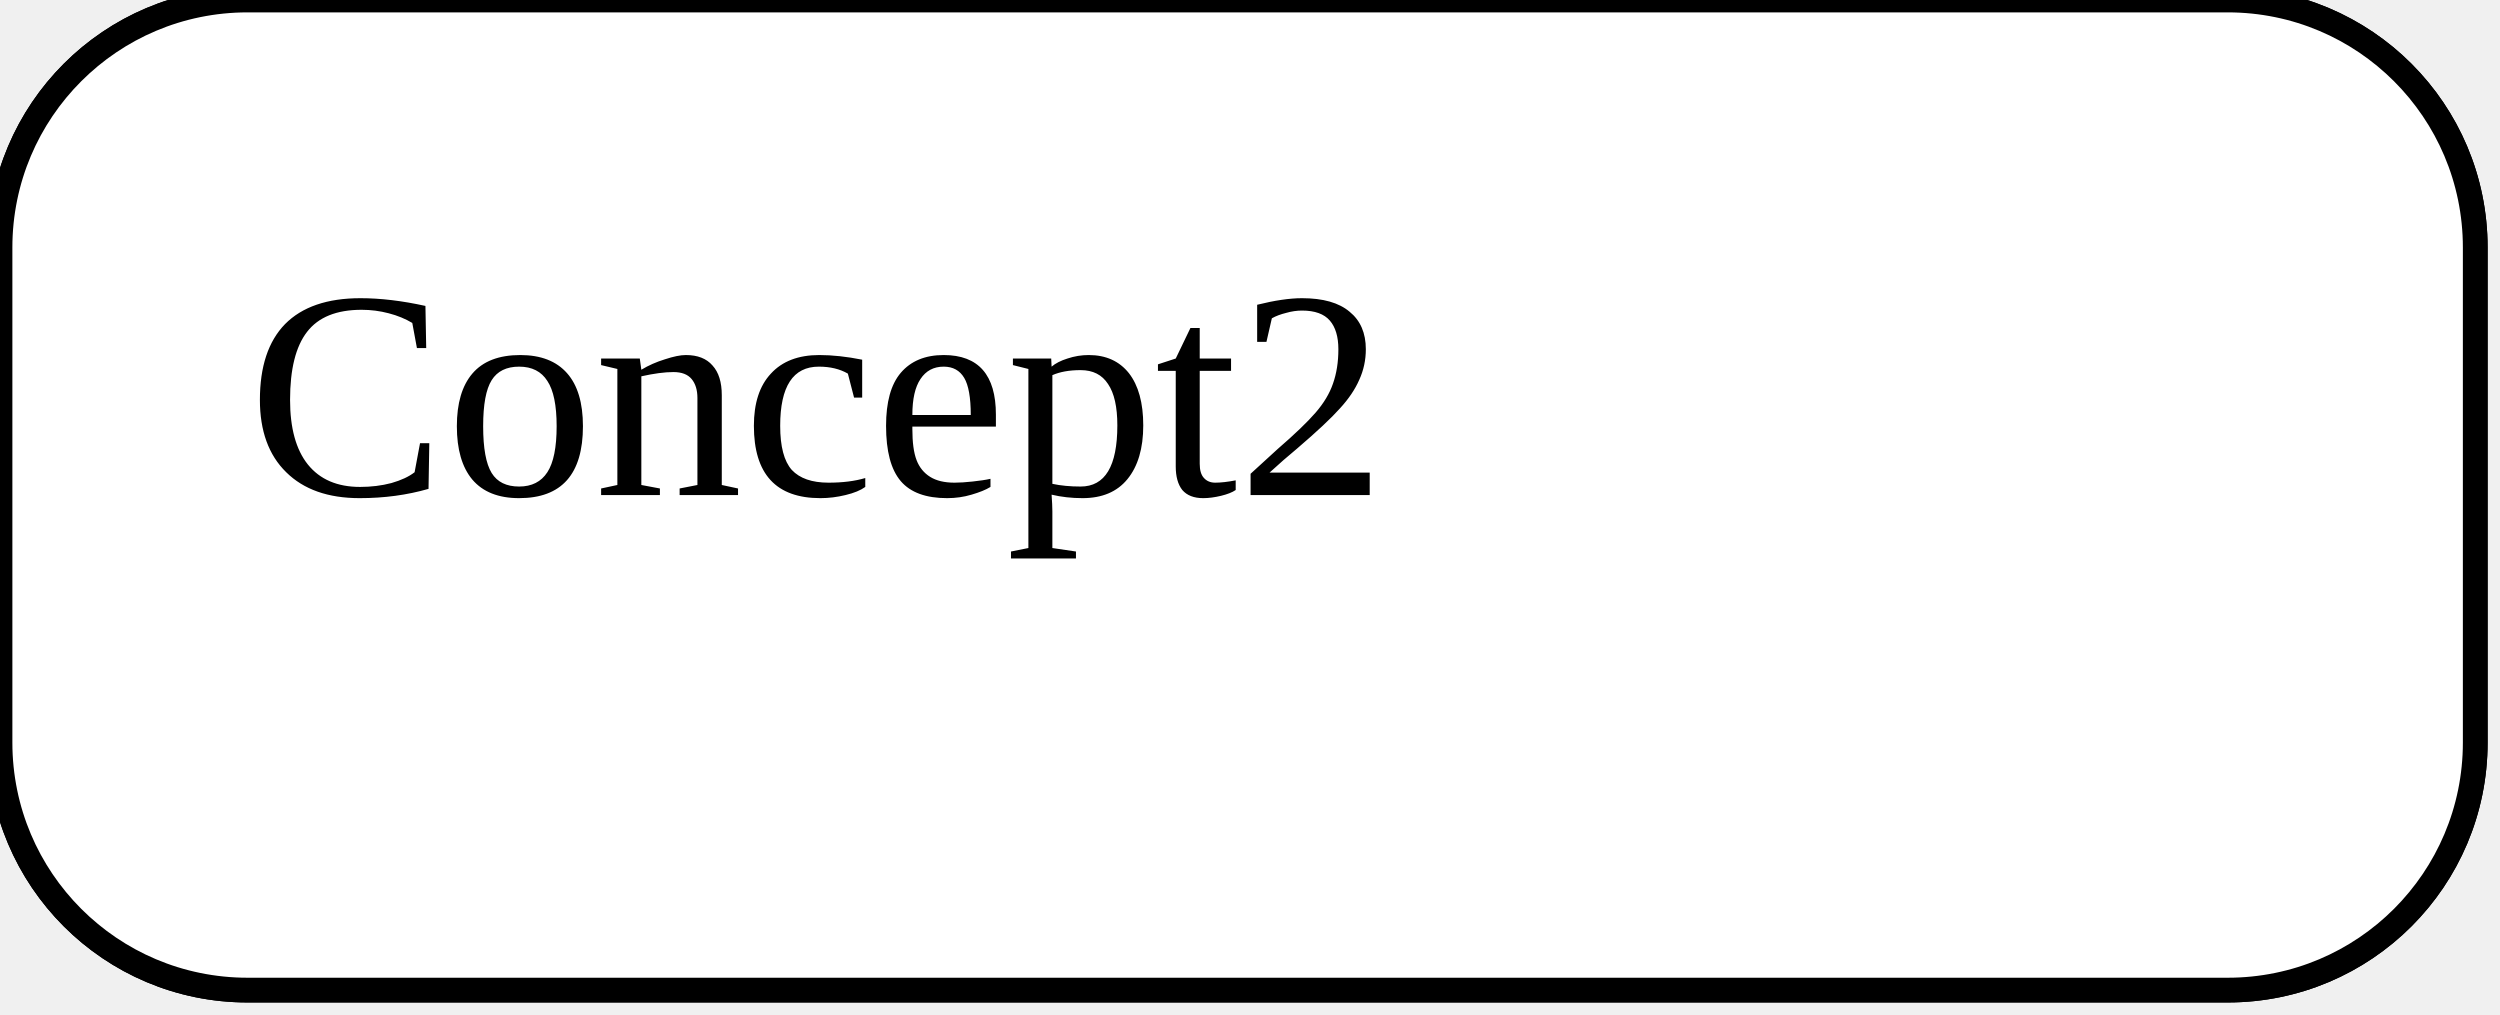
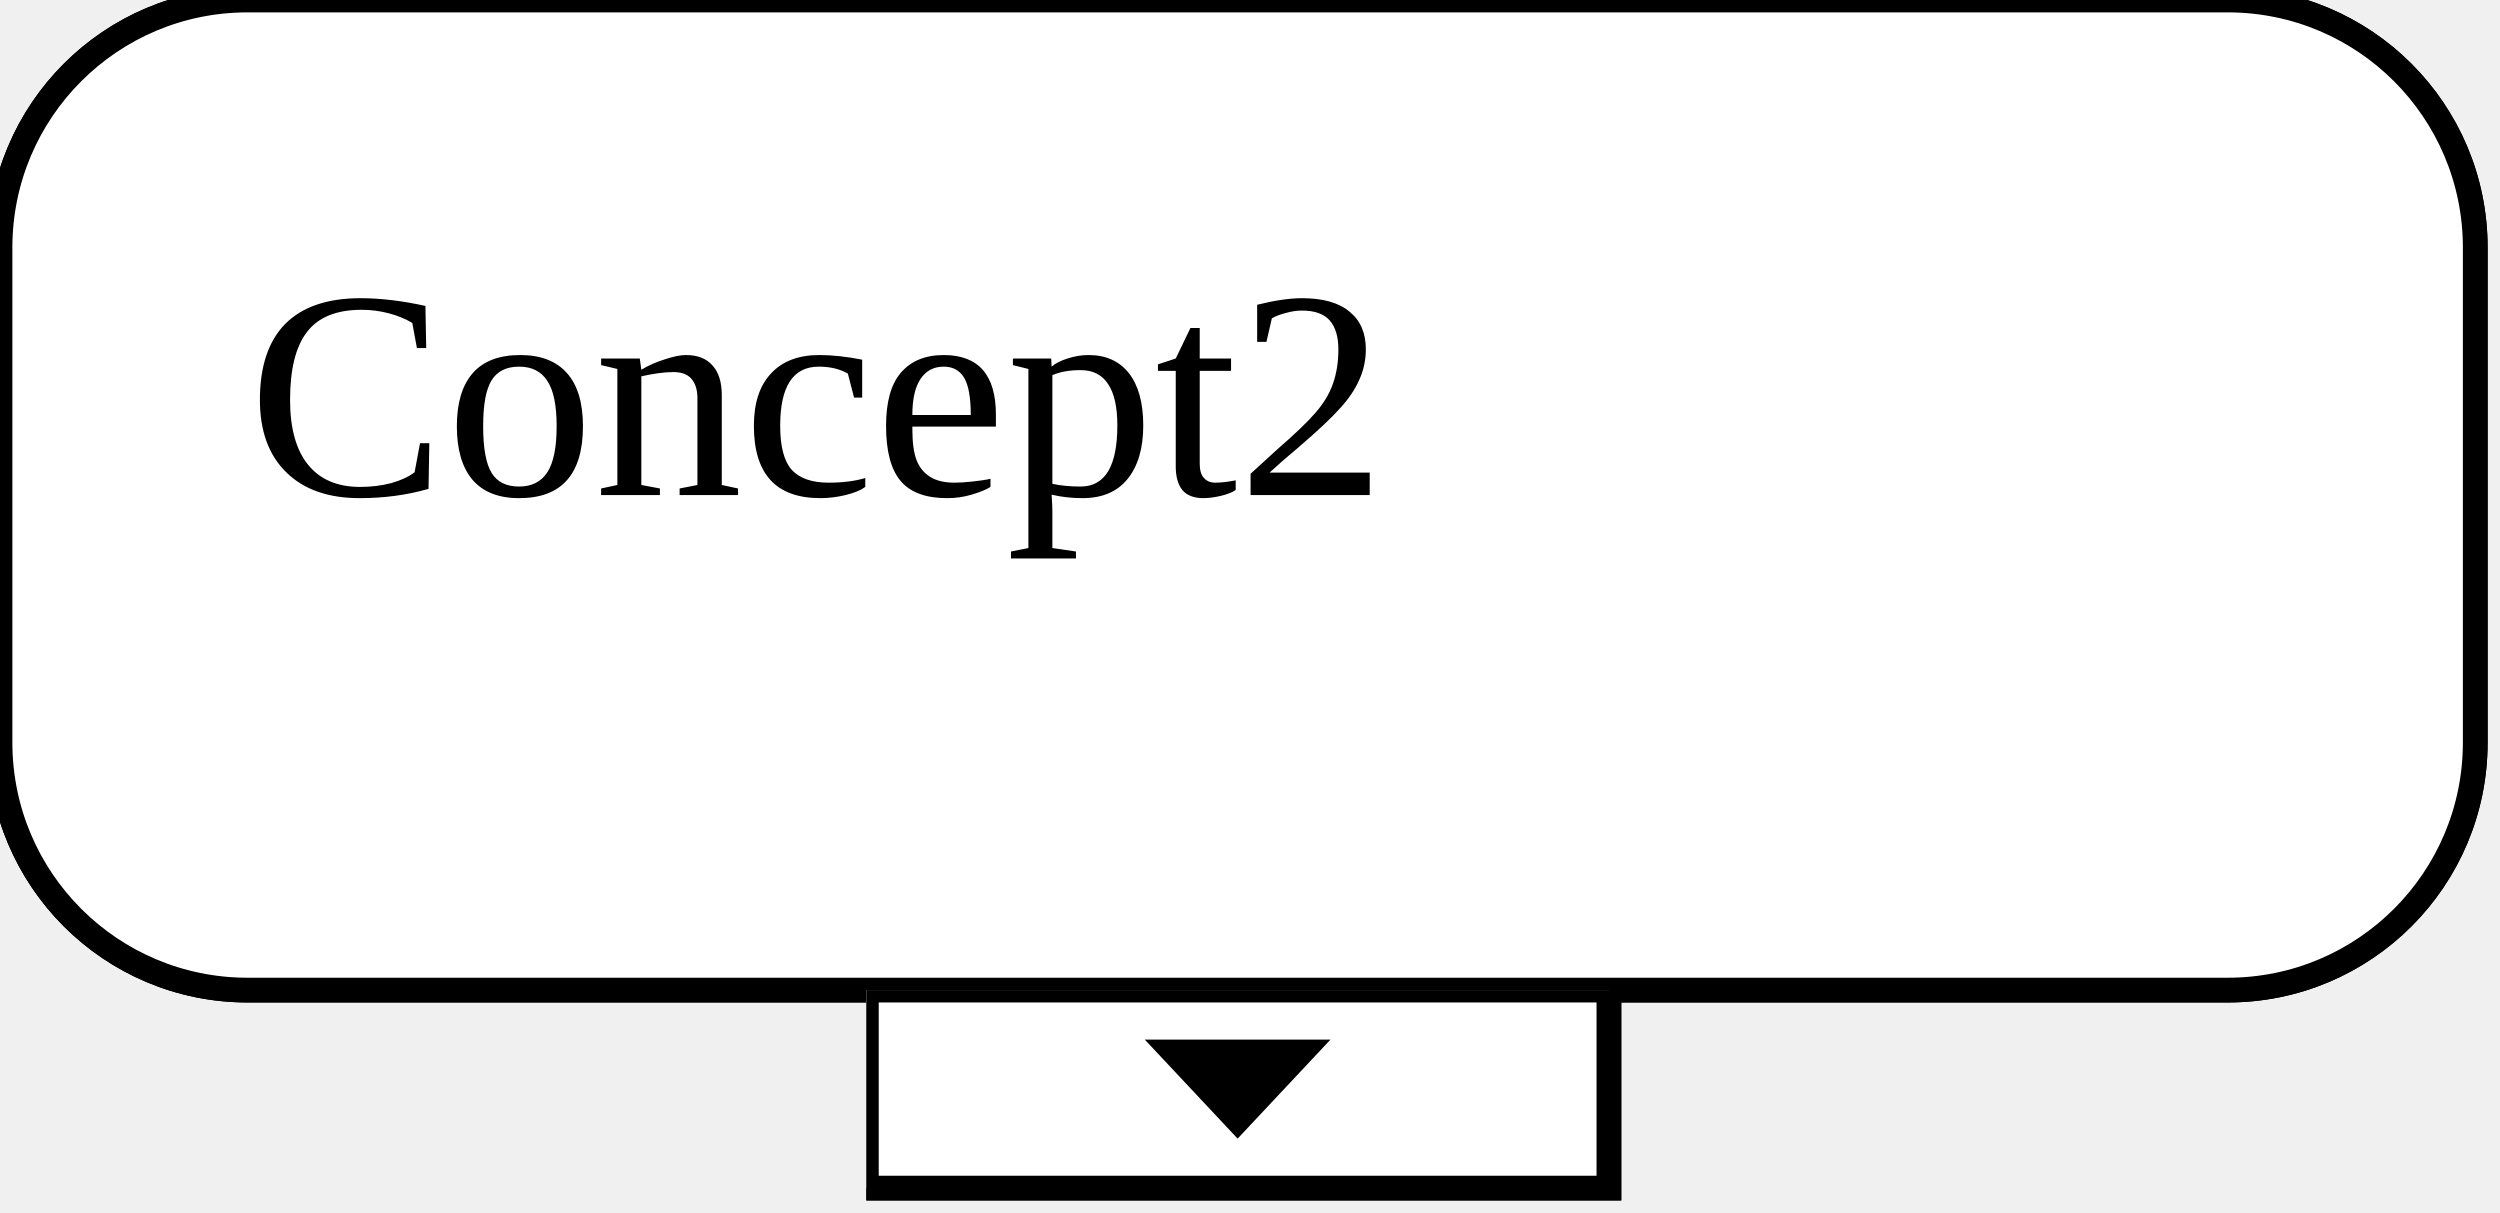
<svg xmlns="http://www.w3.org/2000/svg" version="1.1">
  <svg id="n1" x="0.0" y="0.0">
-     <rect fill="white" stroke="black" rx="10.0" ry="10.0" width="100.0" height="40.0" x="0.0" y="0.0" />
-     <text x="10.0" y="20.0">Concept1</text>
+     <svg>
+       <rect fill="white" stroke="black" rx="10.0" ry="10.0" width="100.0" height="40.0" x="0.0" y="0.0" />
+       <text x="10.0" y="20.0">Concept1</text>
+     </svg>
+     <svg x="35.0" y="40.0">
+       <rect fill="#FFFFFF" stroke="#000000" width="30.0" height="8.0" x="0.0" y="0.0" />
+       <polygon points="11.25,2.0 18.75,2.0 15.0,6.0 " fill="#000000" />
+     </svg>
  </svg>
  <svg id="n2" x="0.0" y="0.0">
-     <rect fill="white" stroke="black" rx="10.0" ry="10.0" width="100.0" height="40.0" x="0.0" y="0.0" />
-     <text x="10.0" y="20.0">Concept2</text>
+     <svg>
+       <rect fill="white" stroke="black" rx="10.0" ry="10.0" width="100.0" height="40.0" x="0.0" y="0.0" />
+       <text x="10.0" y="20.0">Concept2</text>
+     </svg>
+     <svg x="35.0" y="40.0">
+       <rect fill="#FFFFFF" stroke="#000000" width="30.0" height="8.0" x="0.0" y="0.0" />
+       <polygon points="11.25,2.0 18.75,2.0 15.0,6.0 " fill="#000000" />
+     </svg>
  </svg>
</svg>
